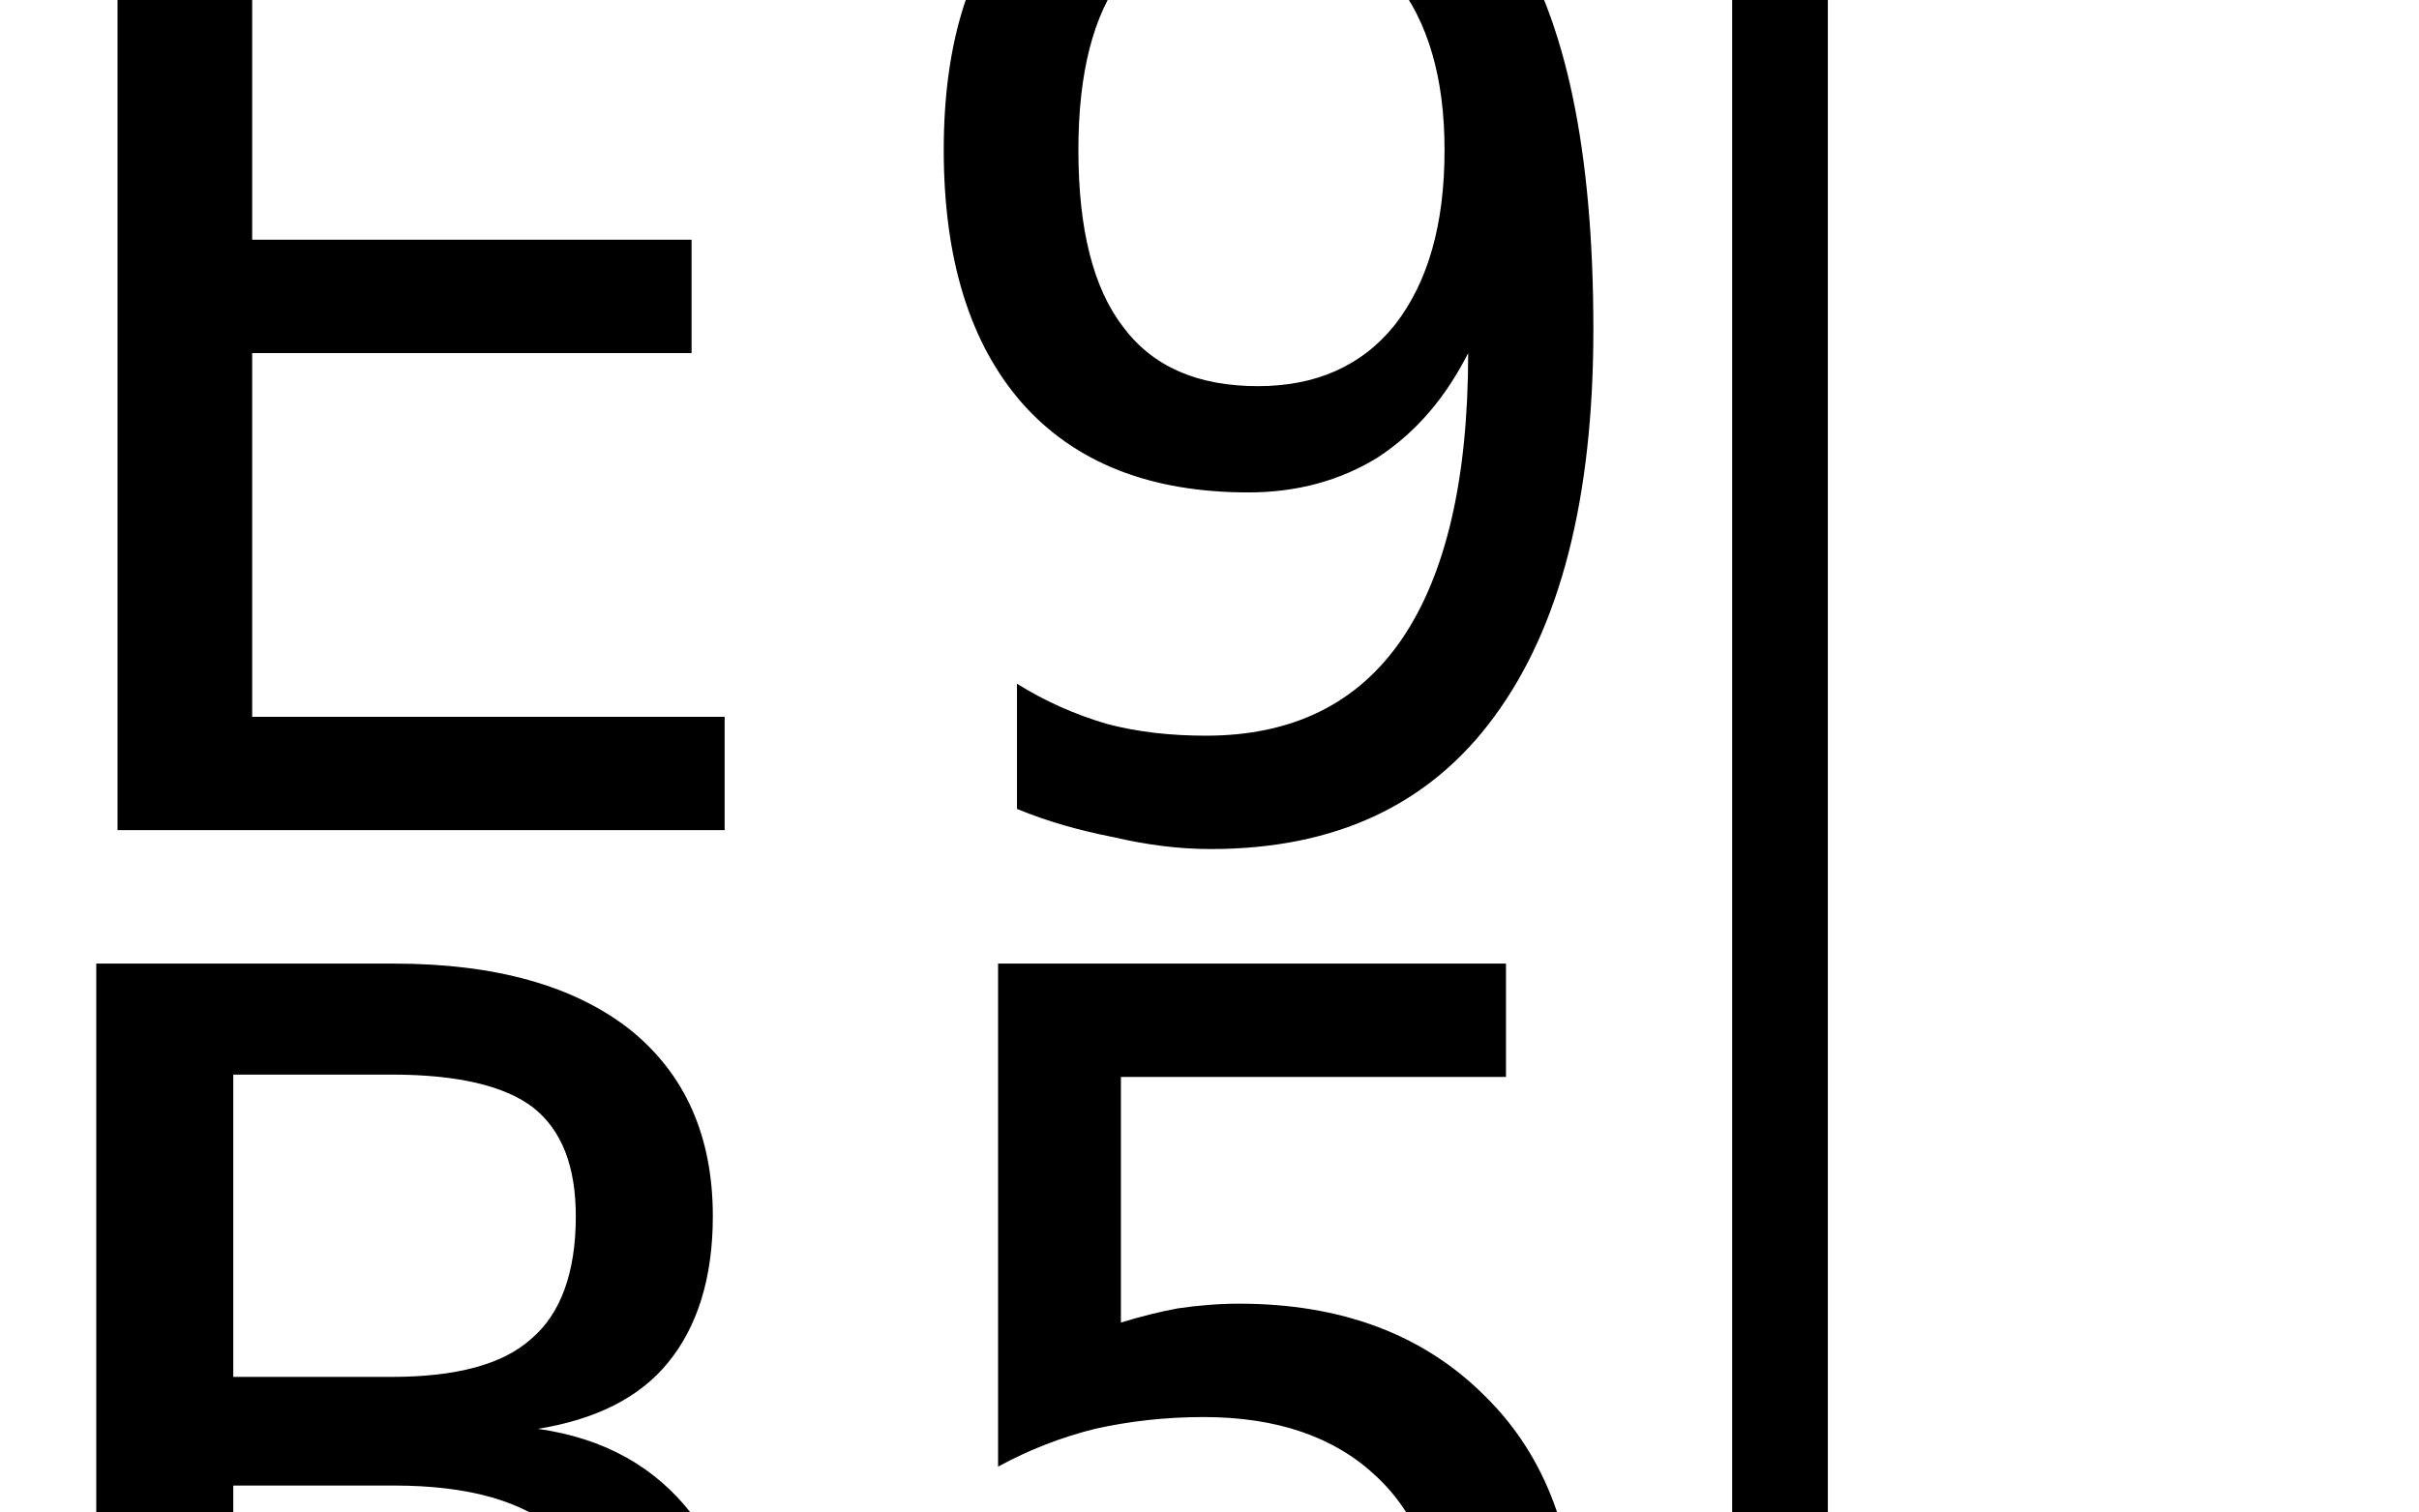
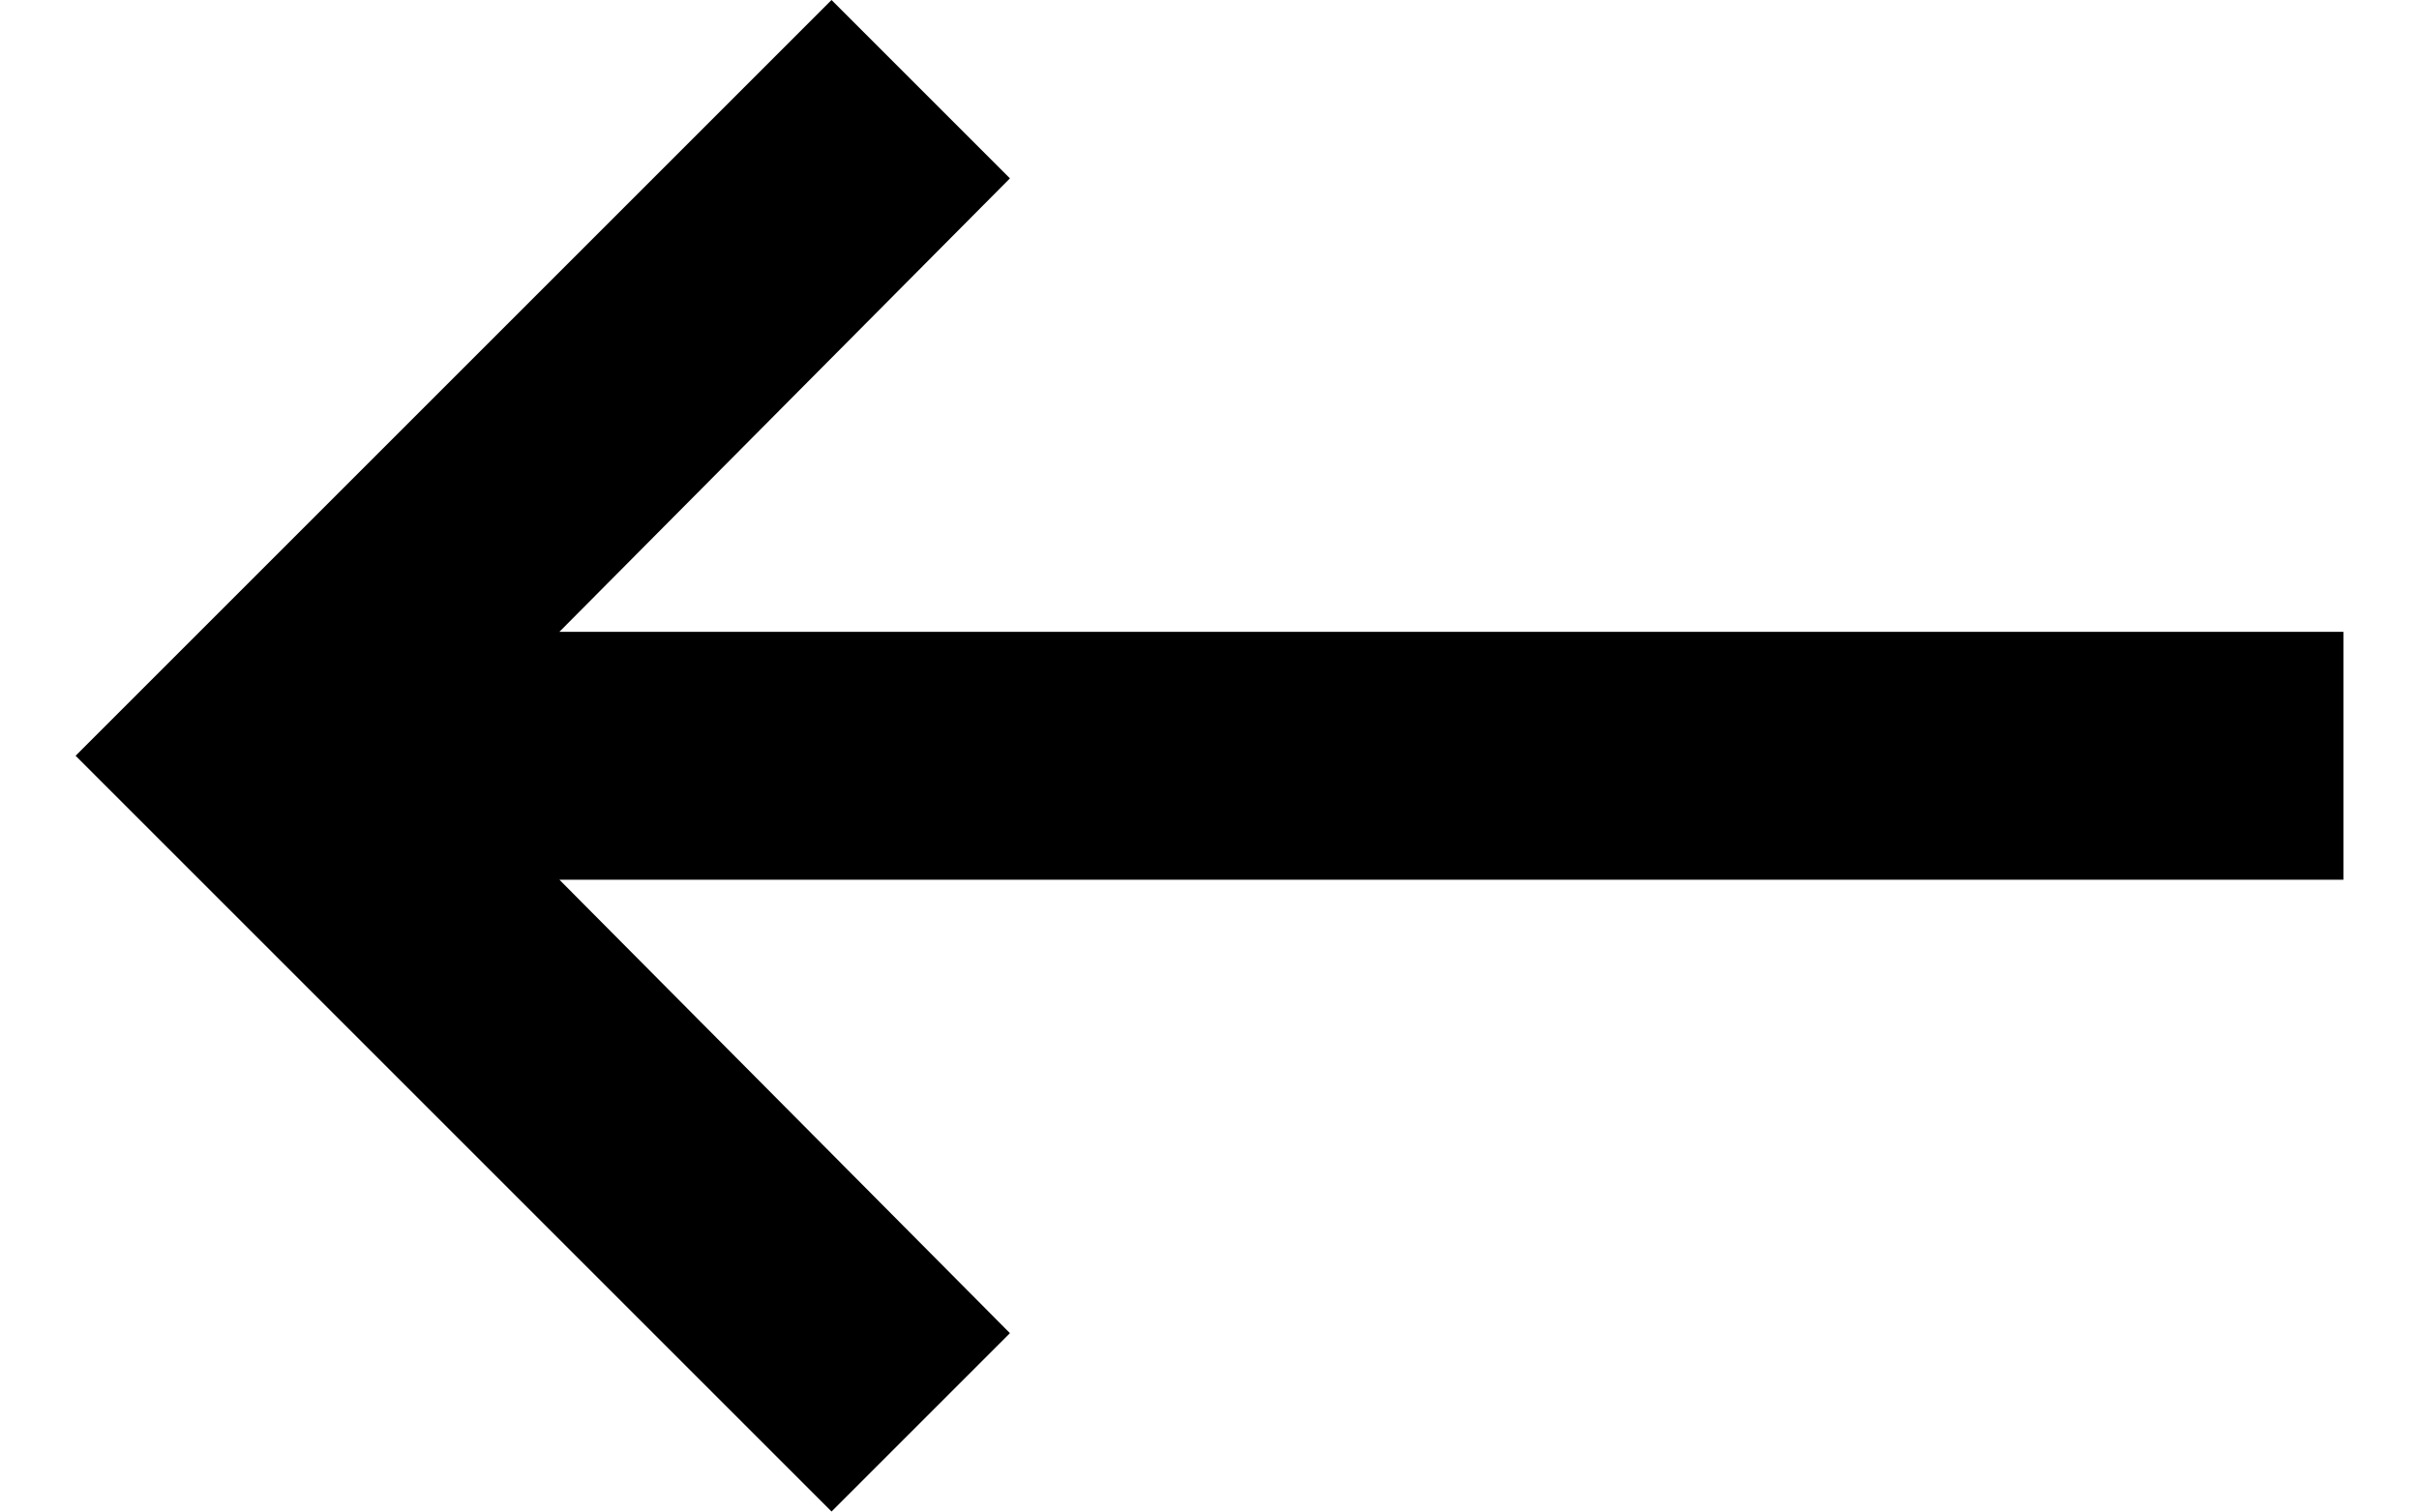
<svg xmlns="http://www.w3.org/2000/svg" width="16px" height="10px" viewBox="0 0 16 10" version="1.1">
  <defs />
-   <g id="Page-1" stroke="none" stroke-width="1" fill="none" fill-rule="evenodd" font-family="material" font-size="20" font-weight="normal">
-     <text id="" fill="#000000">
-       <tspan x="-2" y="13"></tspan>
-     </text>
+   <g id="Page-1" stroke="none" stroke-width="1" fill="none" fill-rule="evenodd">
+     <polygon id="" fill="#000000" points="15.5 4.18 15.5 5.82 3.7 5.82 6.68 8.82 5.5 10 0.5 5 5.5 0 6.68 1.18 3.7 4.18" />
  </g>
</svg>
